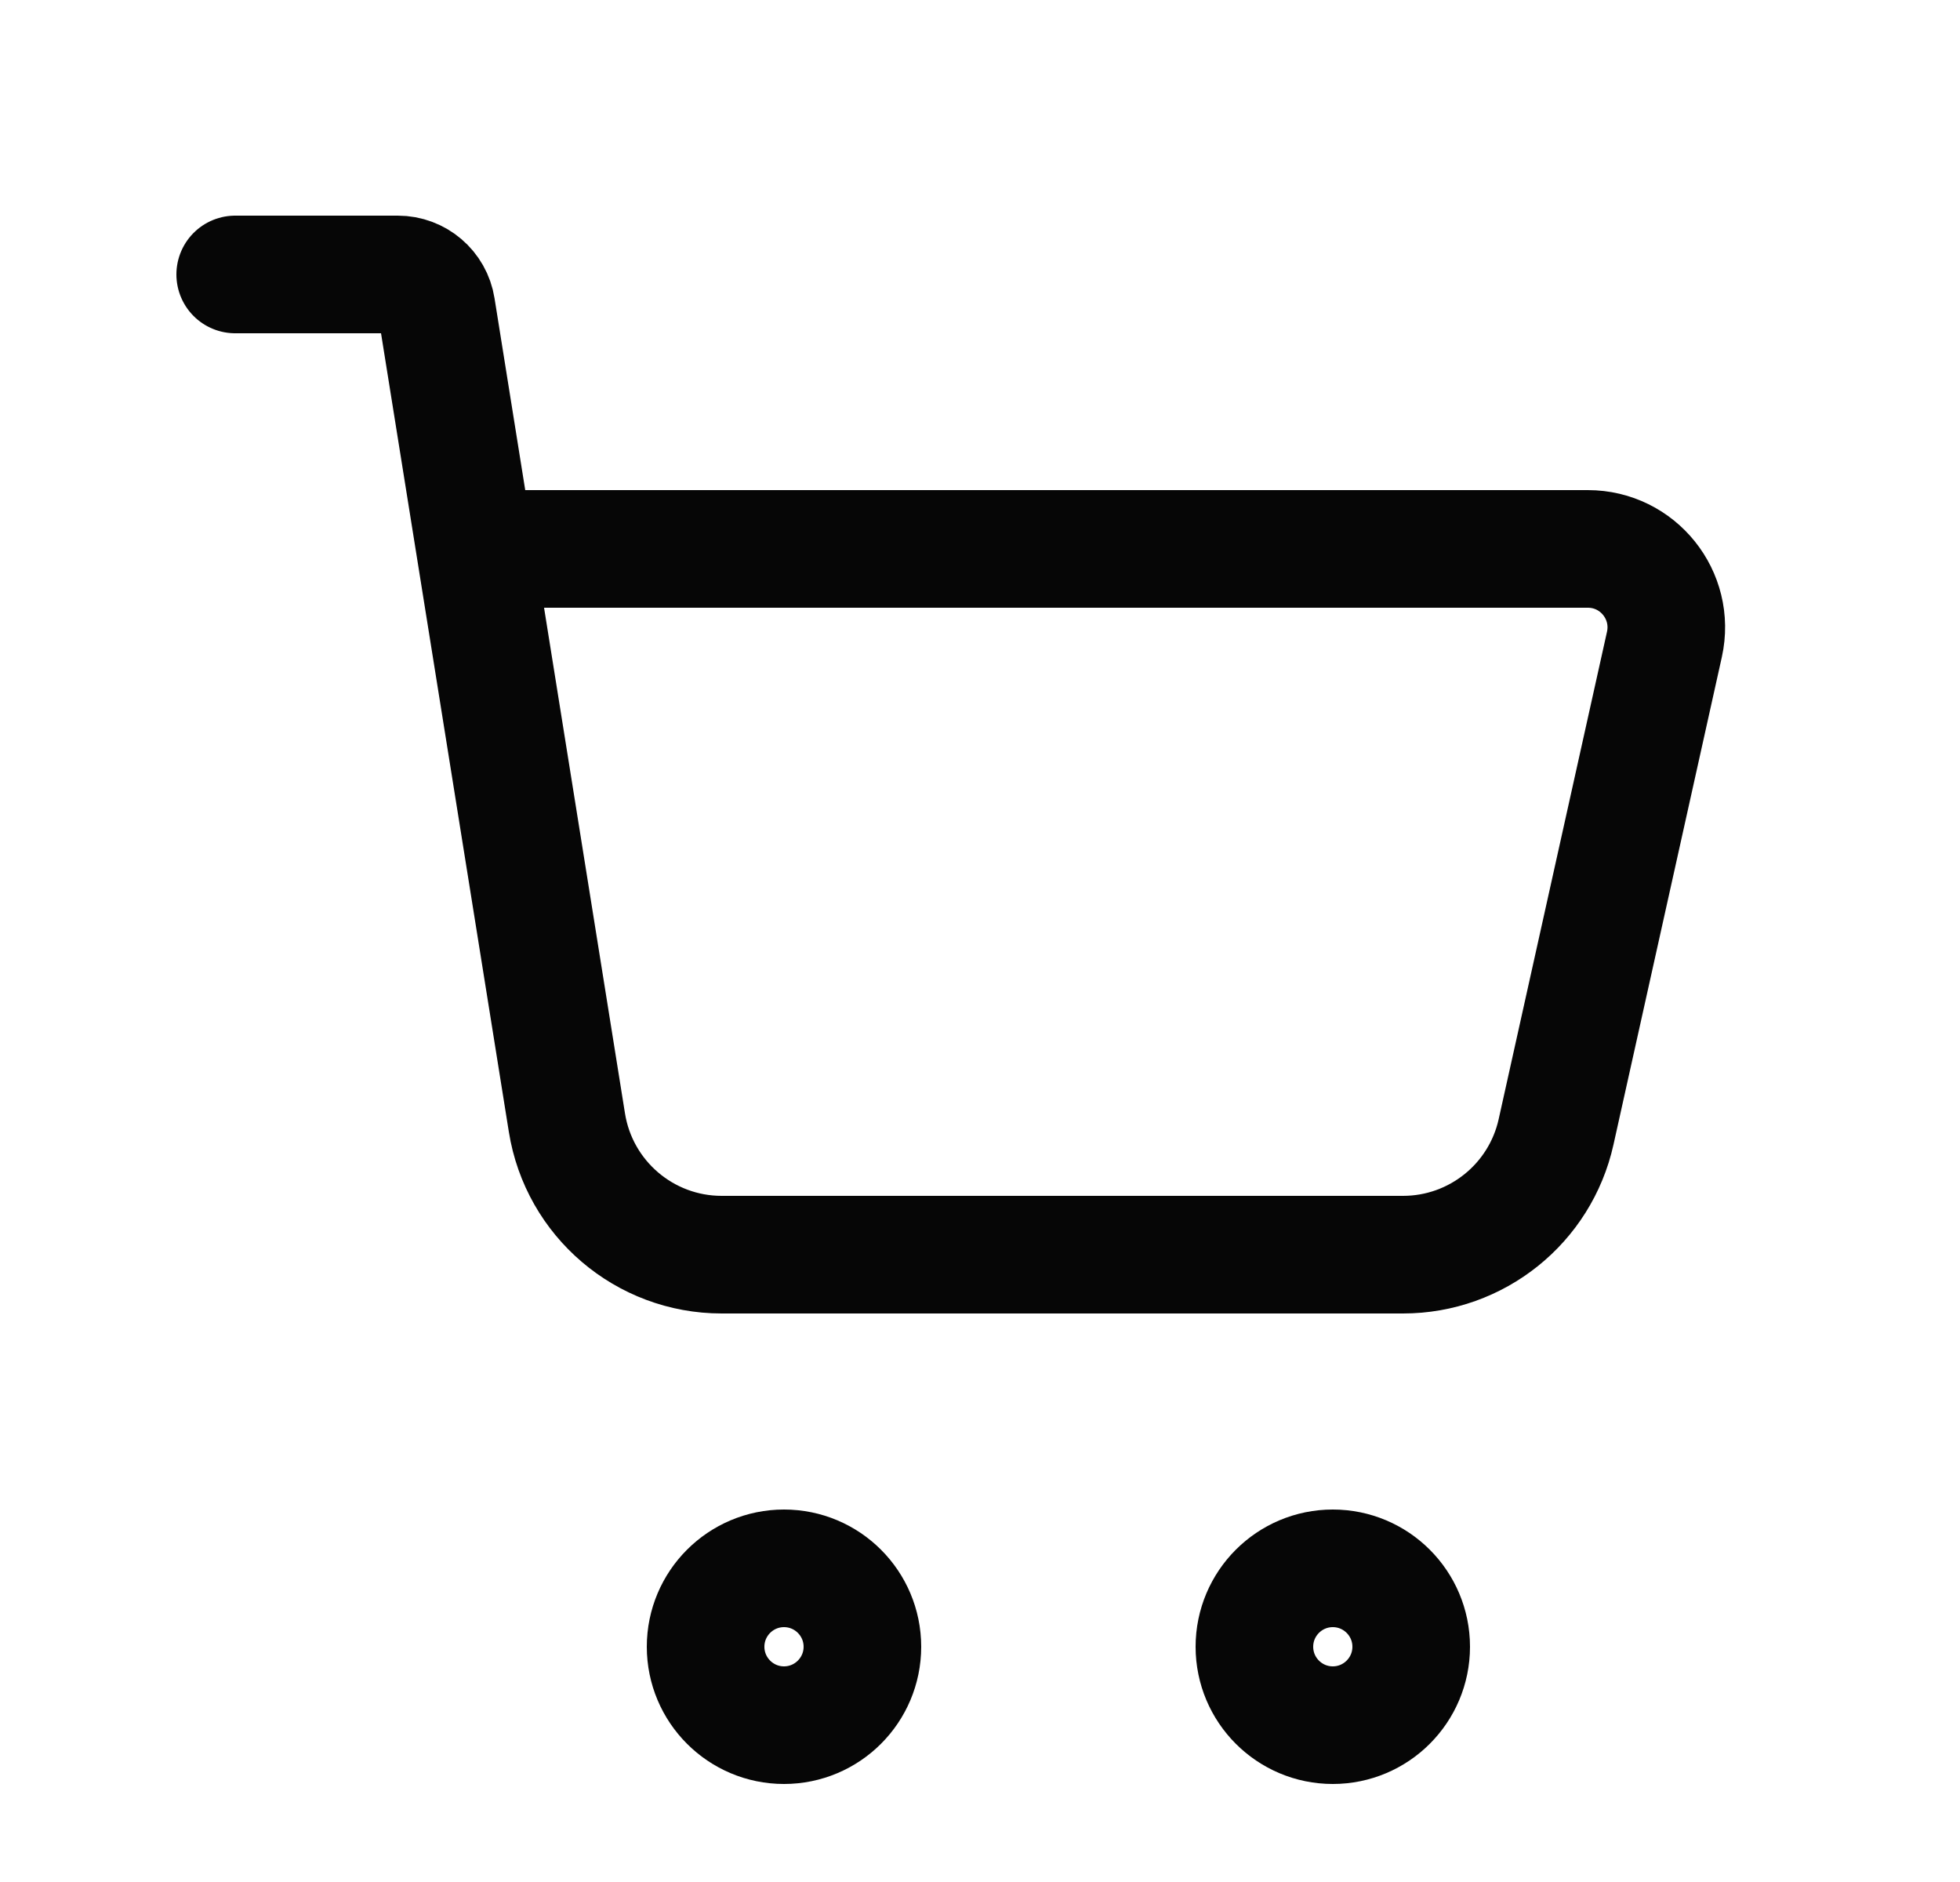
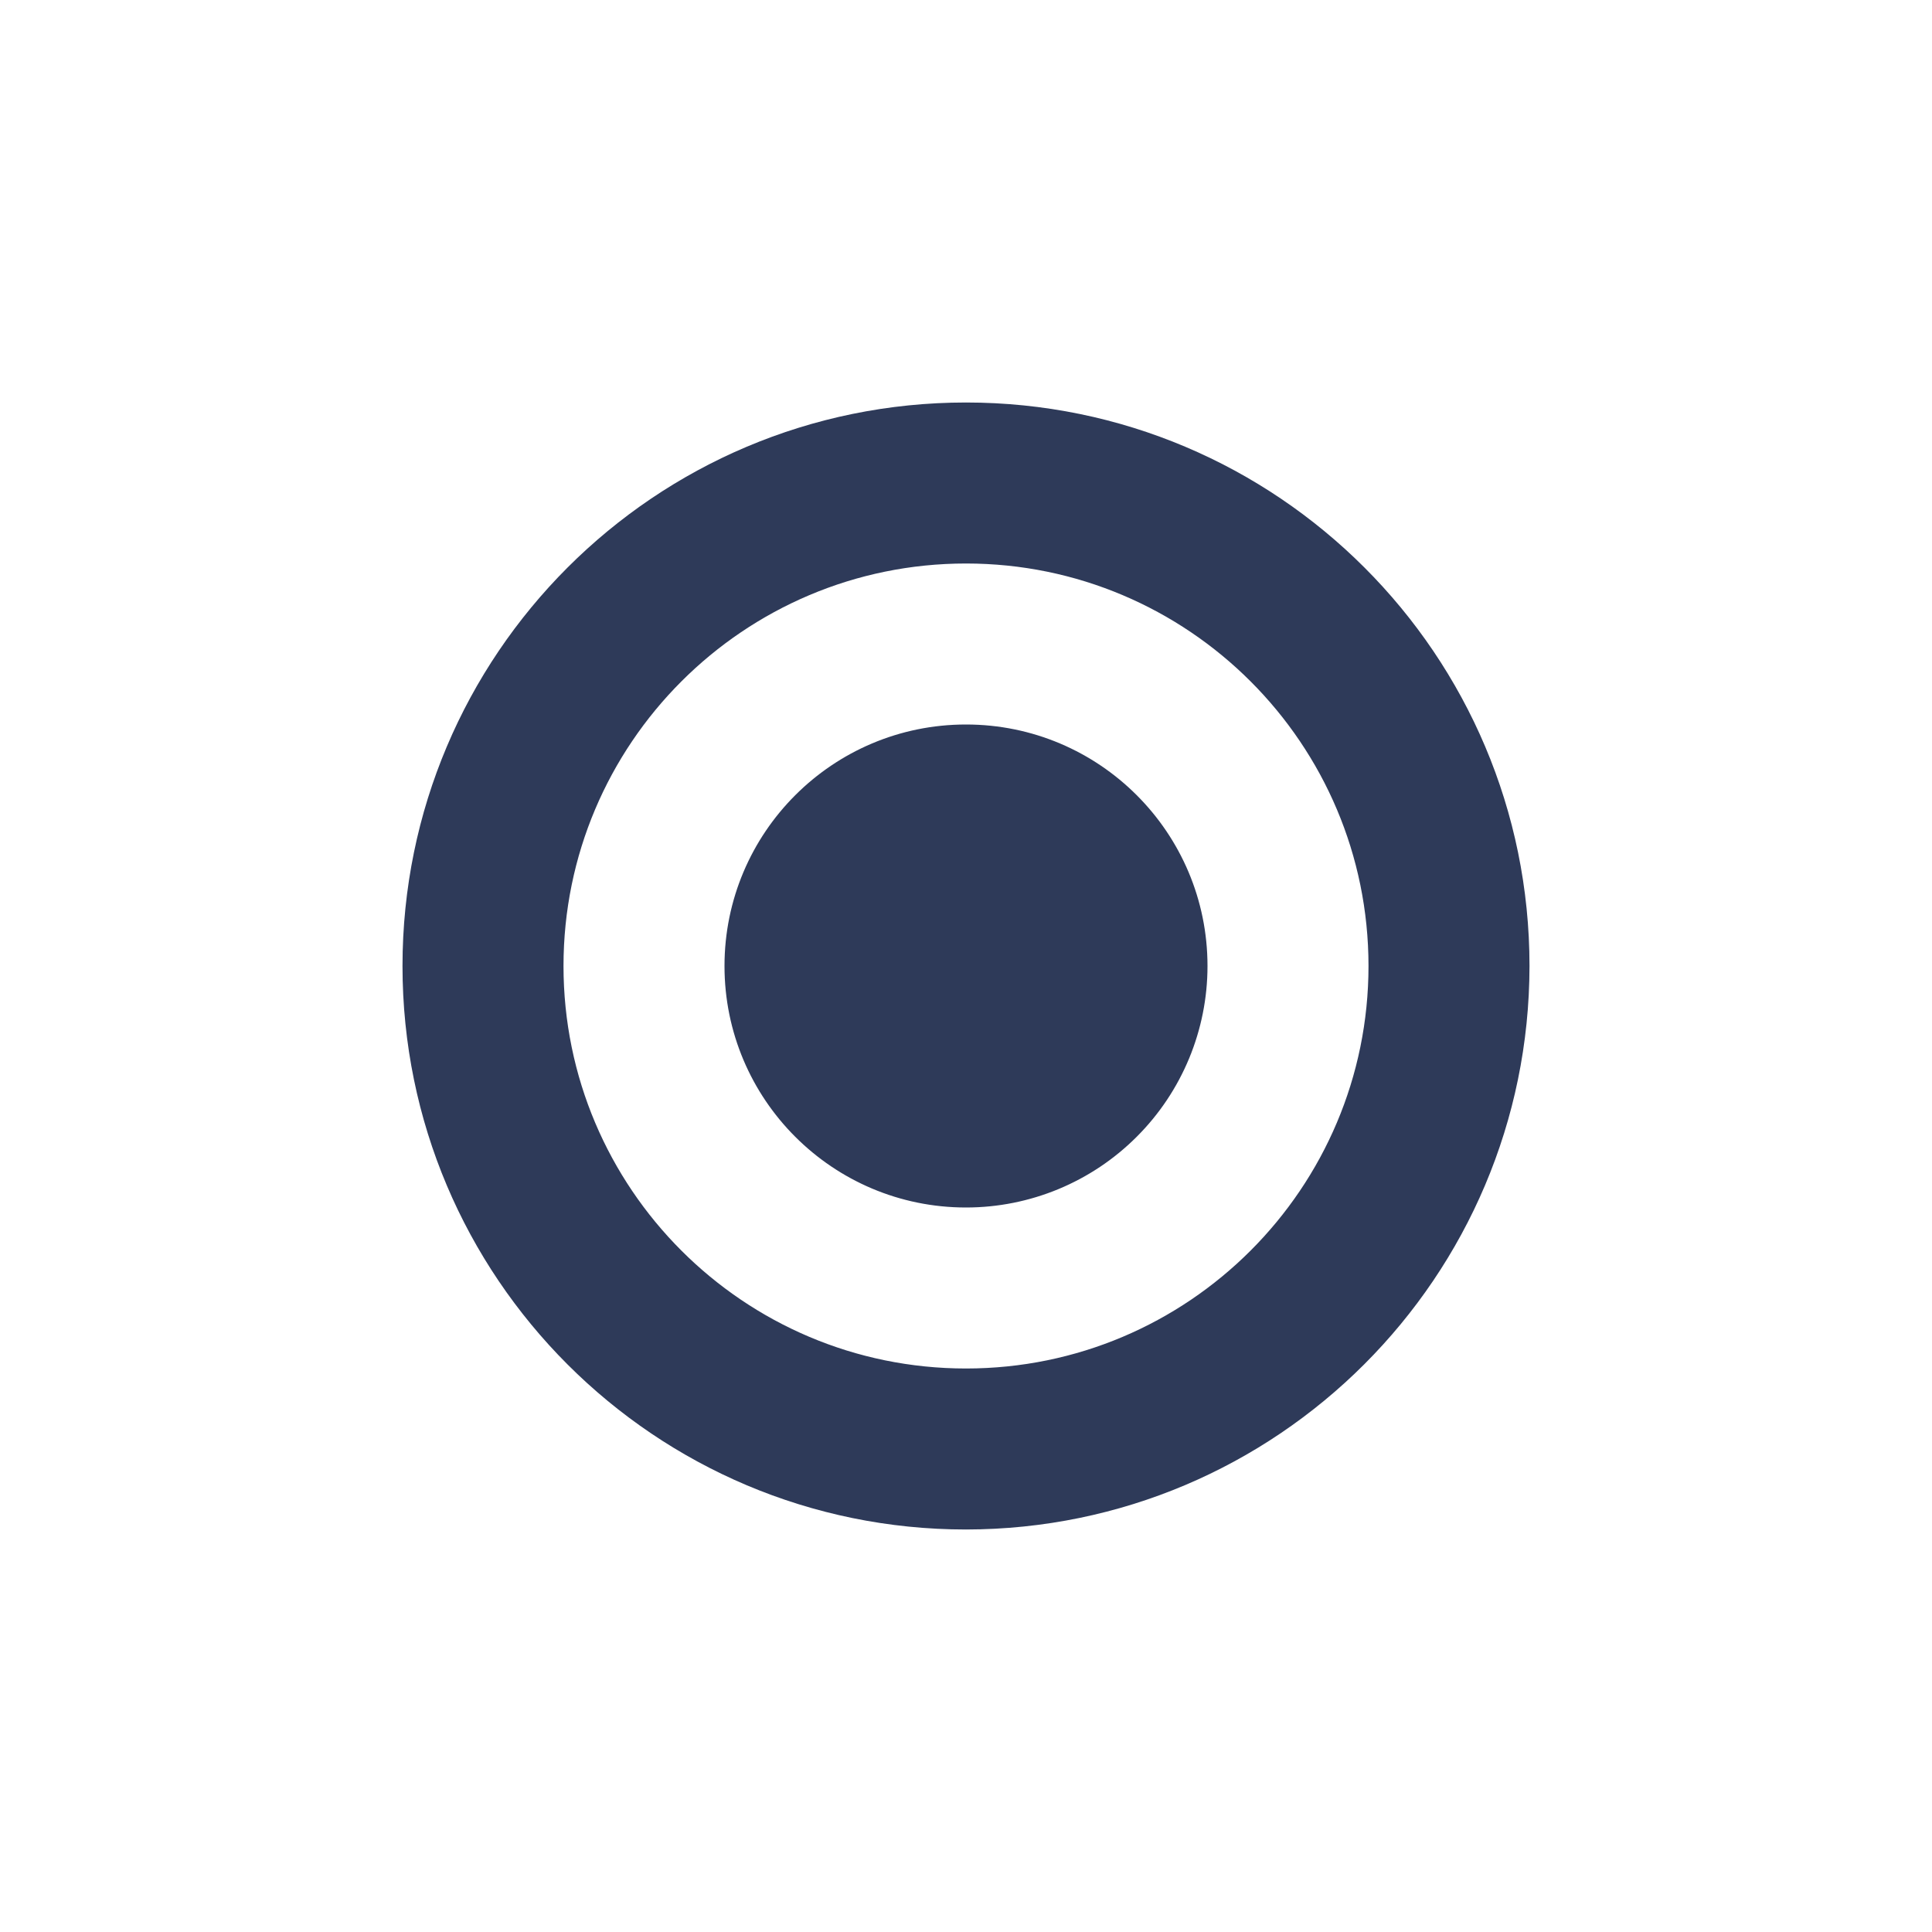
- <svg xmlns="http://www.w3.org/2000/svg" width="25" height="24" viewBox="0 0 25 24" fill="none">
-   <path d="M3 3.5H5.074C5.319 3.5 5.529 3.678 5.567 3.921L7.231 14.316C7.386 15.286 8.223 16 9.205 16H17.896C18.833 16 19.645 15.349 19.848 14.434L21.23 8.217C21.368 7.592 20.893 7 20.253 7H6.34" stroke="#060606" stroke-width="1.5" stroke-linecap="round" />
-   <path d="M10 22C10.552 22 11 21.552 11 21C11 20.448 10.552 20 10 20C9.448 20 9 20.448 9 21C9 21.552 9.448 22 10 22Z" stroke="#060606" stroke-width="1.5" stroke-linecap="round" />
-   <path d="M17 22C17.552 22 18 21.552 18 21C18 20.448 17.552 20 17 20C16.448 20 16 20.448 16 21C16 21.552 16.448 22 17 22Z" stroke="#060606" stroke-width="1.5" stroke-linecap="round" />
+ <svg xmlns="http://www.w3.org/2000/svg" width="28" height="28" viewBox="0 0 24 24" fill="none">
+   <path d="M12 19C8.134 19 5 15.866 5 12C5 8.134 8.134 5 12 5C15.866 5 19 8.134 19 12C18.996 15.864 15.864 18.996 12 19ZM12 7C9.239 7 7 9.239 7 12C7 14.761 9.239 17 12 17C14.761 17 17 14.761 17 12C17 9.239 14.761 7 12 7ZM12 15C10.343 15 9 13.657 9 12C9 10.343 10.343 9 12 9C13.657 9 15 10.343 15 12C15 12.796 14.684 13.559 14.121 14.121C13.559 14.684 12.796 15 12 15Z" fill="#2E3A59" />
</svg>
